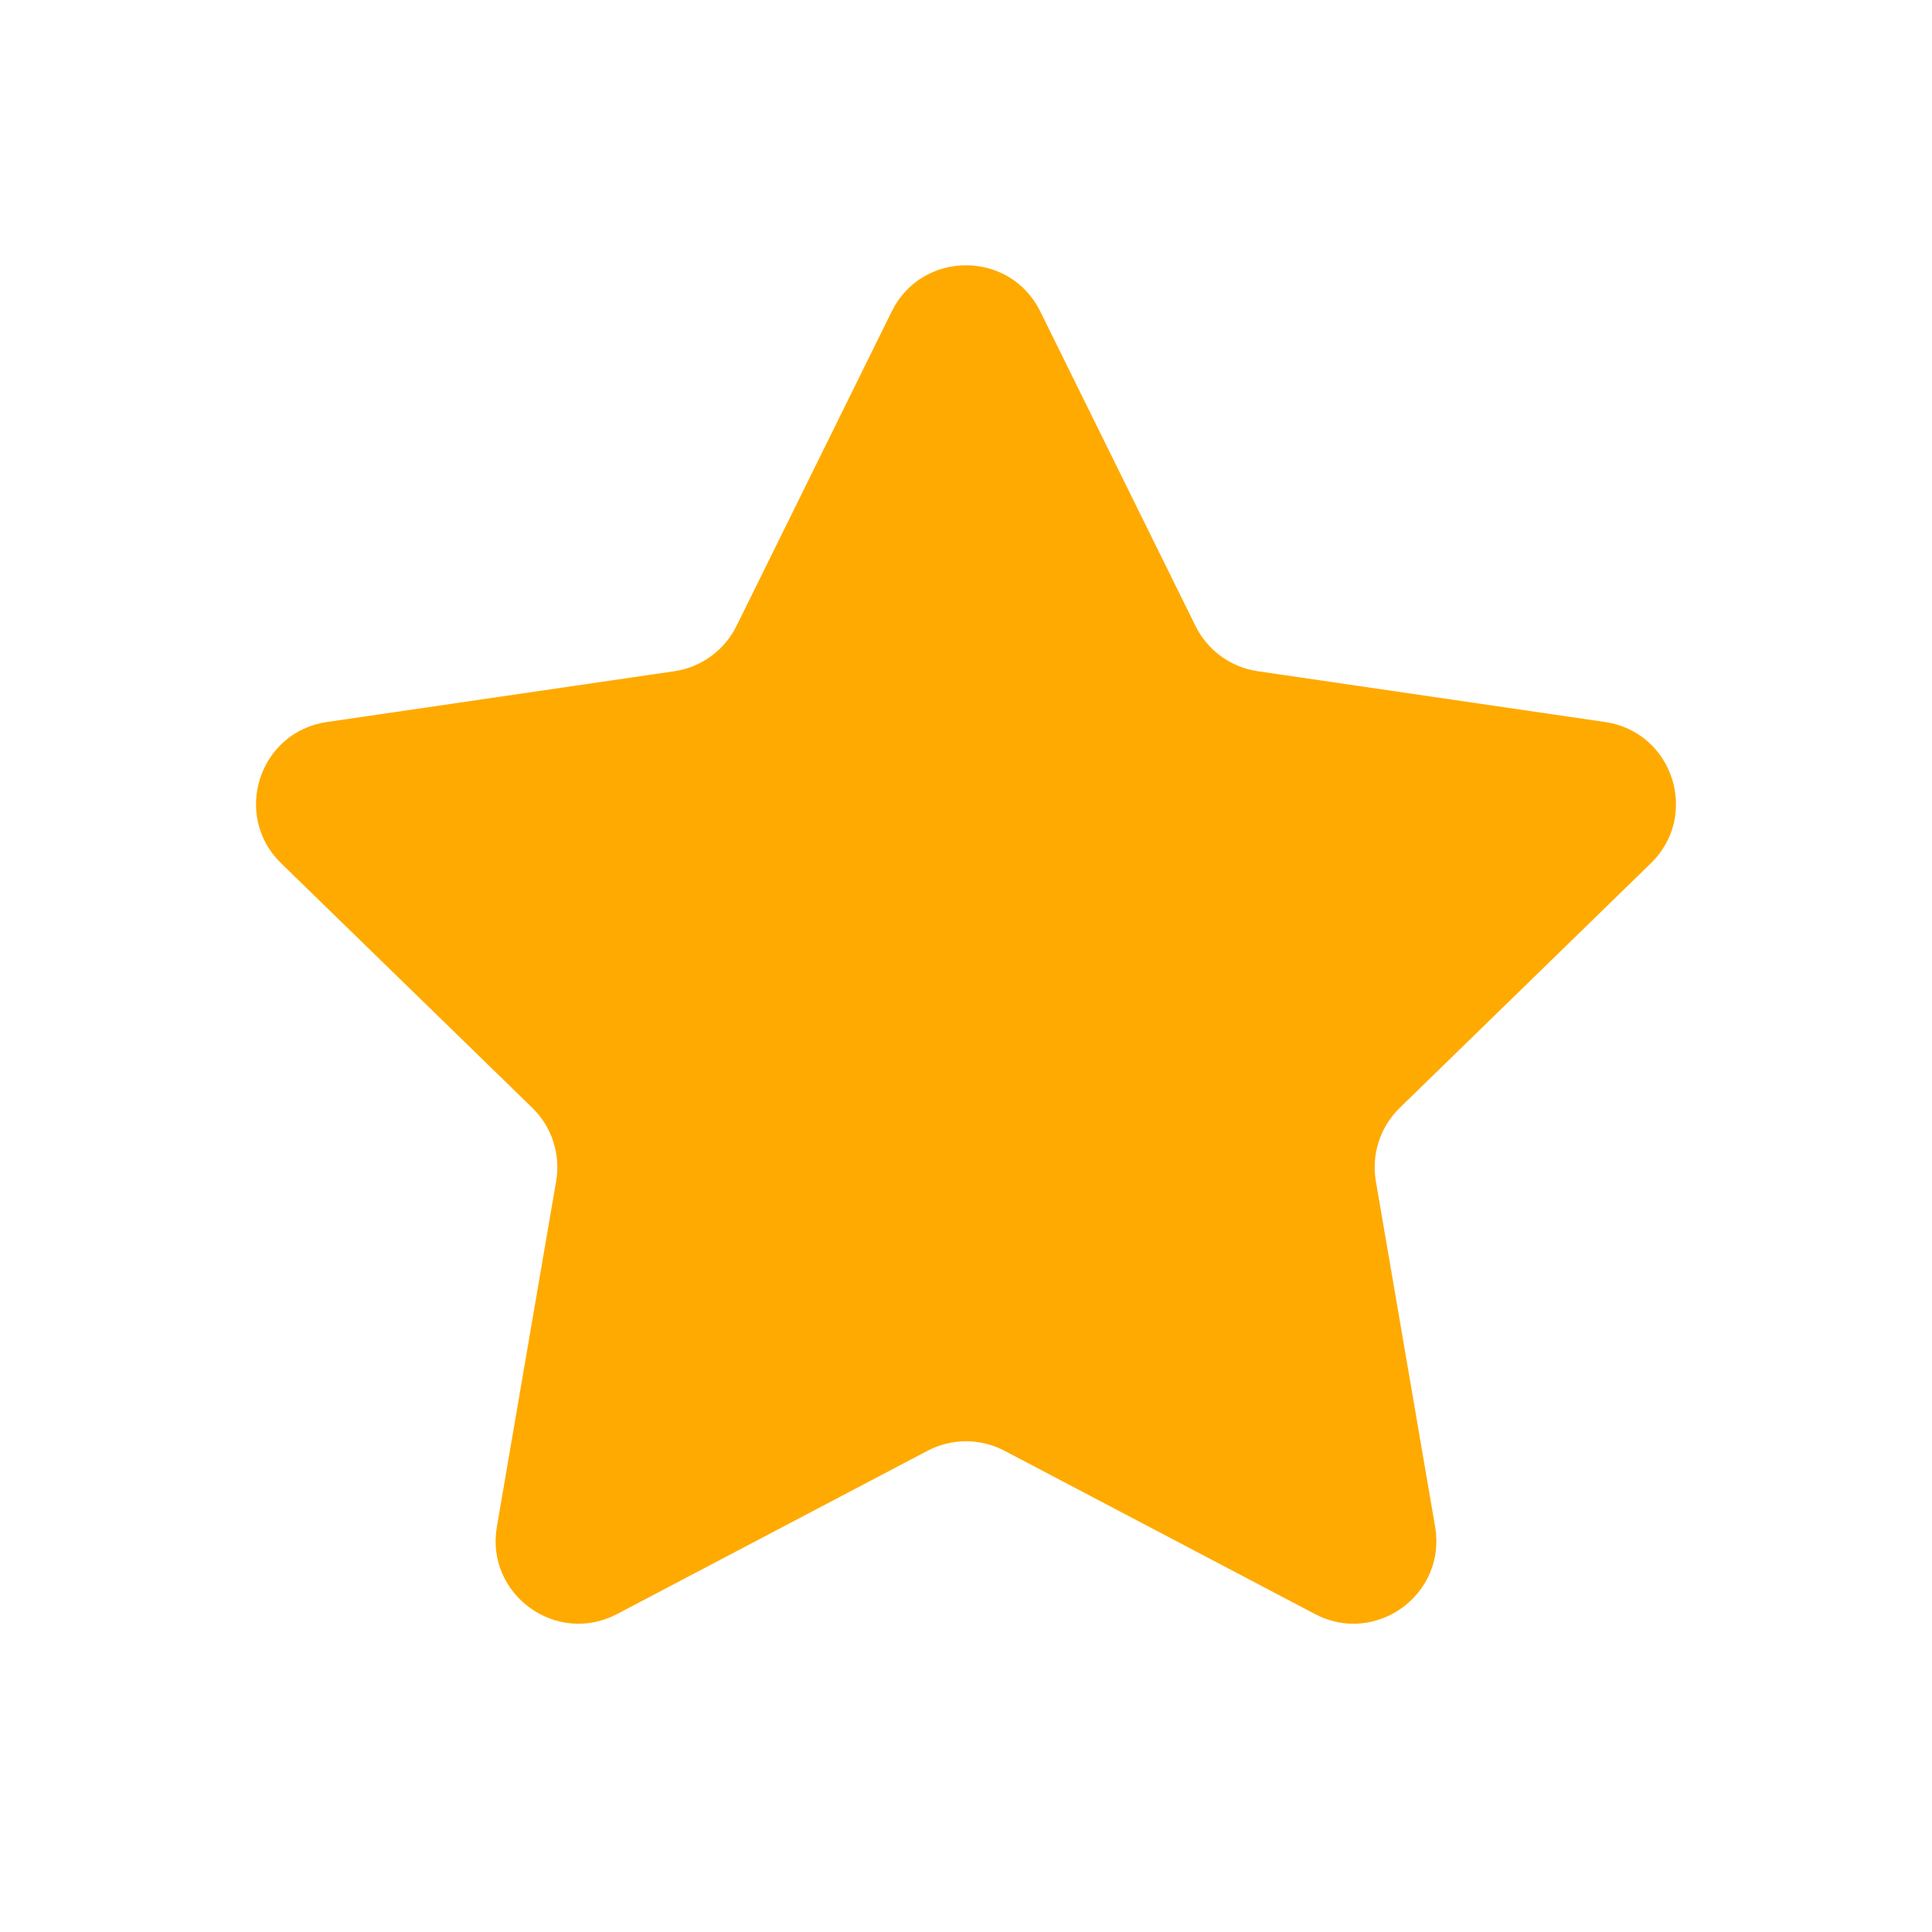
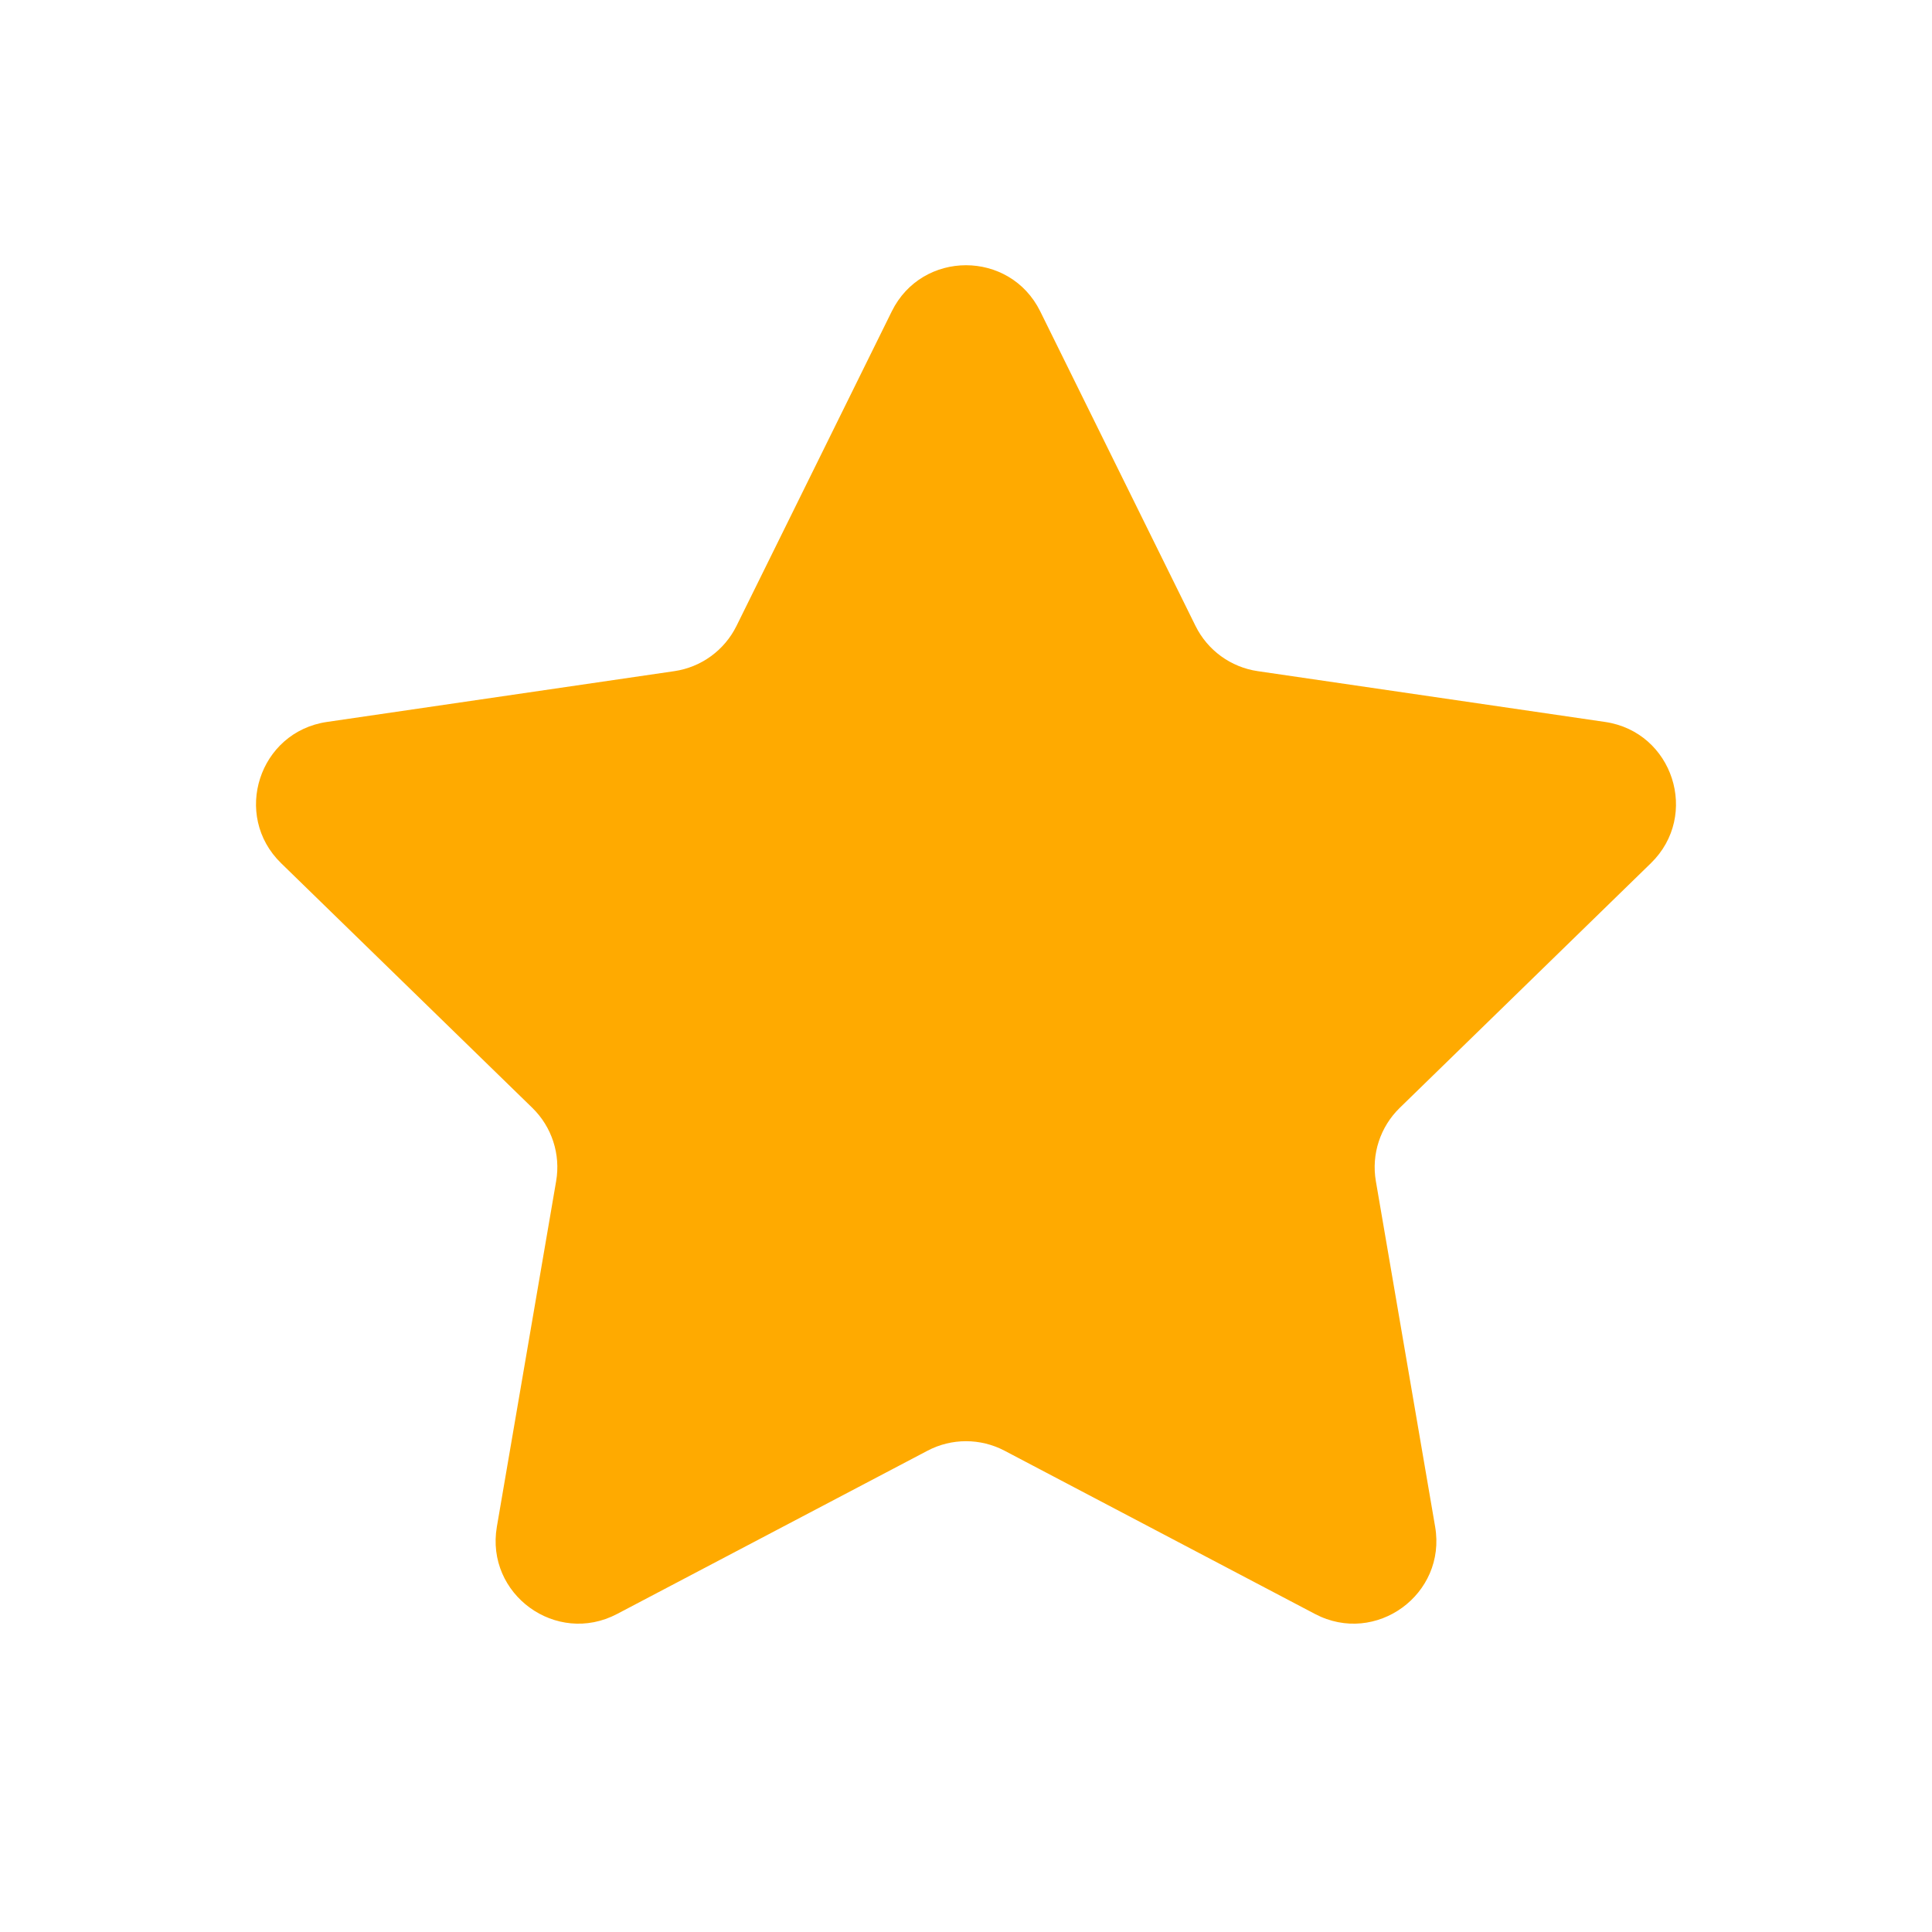
<svg xmlns="http://www.w3.org/2000/svg" width="28" height="28" viewBox="0 0 28 28" fill="none">
-   <path d="M12.924 4.513C13.364 3.622 14.636 3.622 15.076 4.513L17.326 9.072C17.501 9.426 17.838 9.671 18.229 9.728L23.262 10.464C24.246 10.607 24.638 11.817 23.926 12.511L20.286 16.056C20.003 16.332 19.873 16.73 19.94 17.119L20.799 22.127C20.967 23.107 19.938 23.855 19.058 23.392L14.559 21.026C14.209 20.842 13.791 20.842 13.442 21.026L8.943 23.392C8.062 23.855 7.033 23.107 7.201 22.127L8.06 17.119C8.127 16.73 7.998 16.332 7.715 16.056L4.074 12.511C3.362 11.817 3.754 10.607 4.738 10.464L9.772 9.728C10.162 9.671 10.499 9.426 10.674 9.072L12.924 4.513Z" fill="#FFAA00" />
+   <path d="M12.924 4.513C13.364 3.621 14.636 3.621 15.076 4.513L17.326 9.071C17.501 9.425 17.838 9.67 18.229 9.727L23.262 10.463C24.246 10.607 24.638 11.816 23.926 12.51L20.286 16.056C20.003 16.332 19.873 16.729 19.94 17.118L20.799 22.126C20.967 23.107 19.938 23.854 19.058 23.391L14.559 21.025C14.209 20.841 13.791 20.841 13.442 21.025L8.943 23.391C8.062 23.854 7.033 23.107 7.201 22.126L8.06 17.118C8.127 16.729 7.998 16.332 7.715 16.056L4.074 12.51C3.362 11.816 3.754 10.607 4.738 10.463L9.772 9.727C10.162 9.67 10.499 9.425 10.674 9.071L12.924 4.513Z" fill="#FFAA00" />
</svg>
